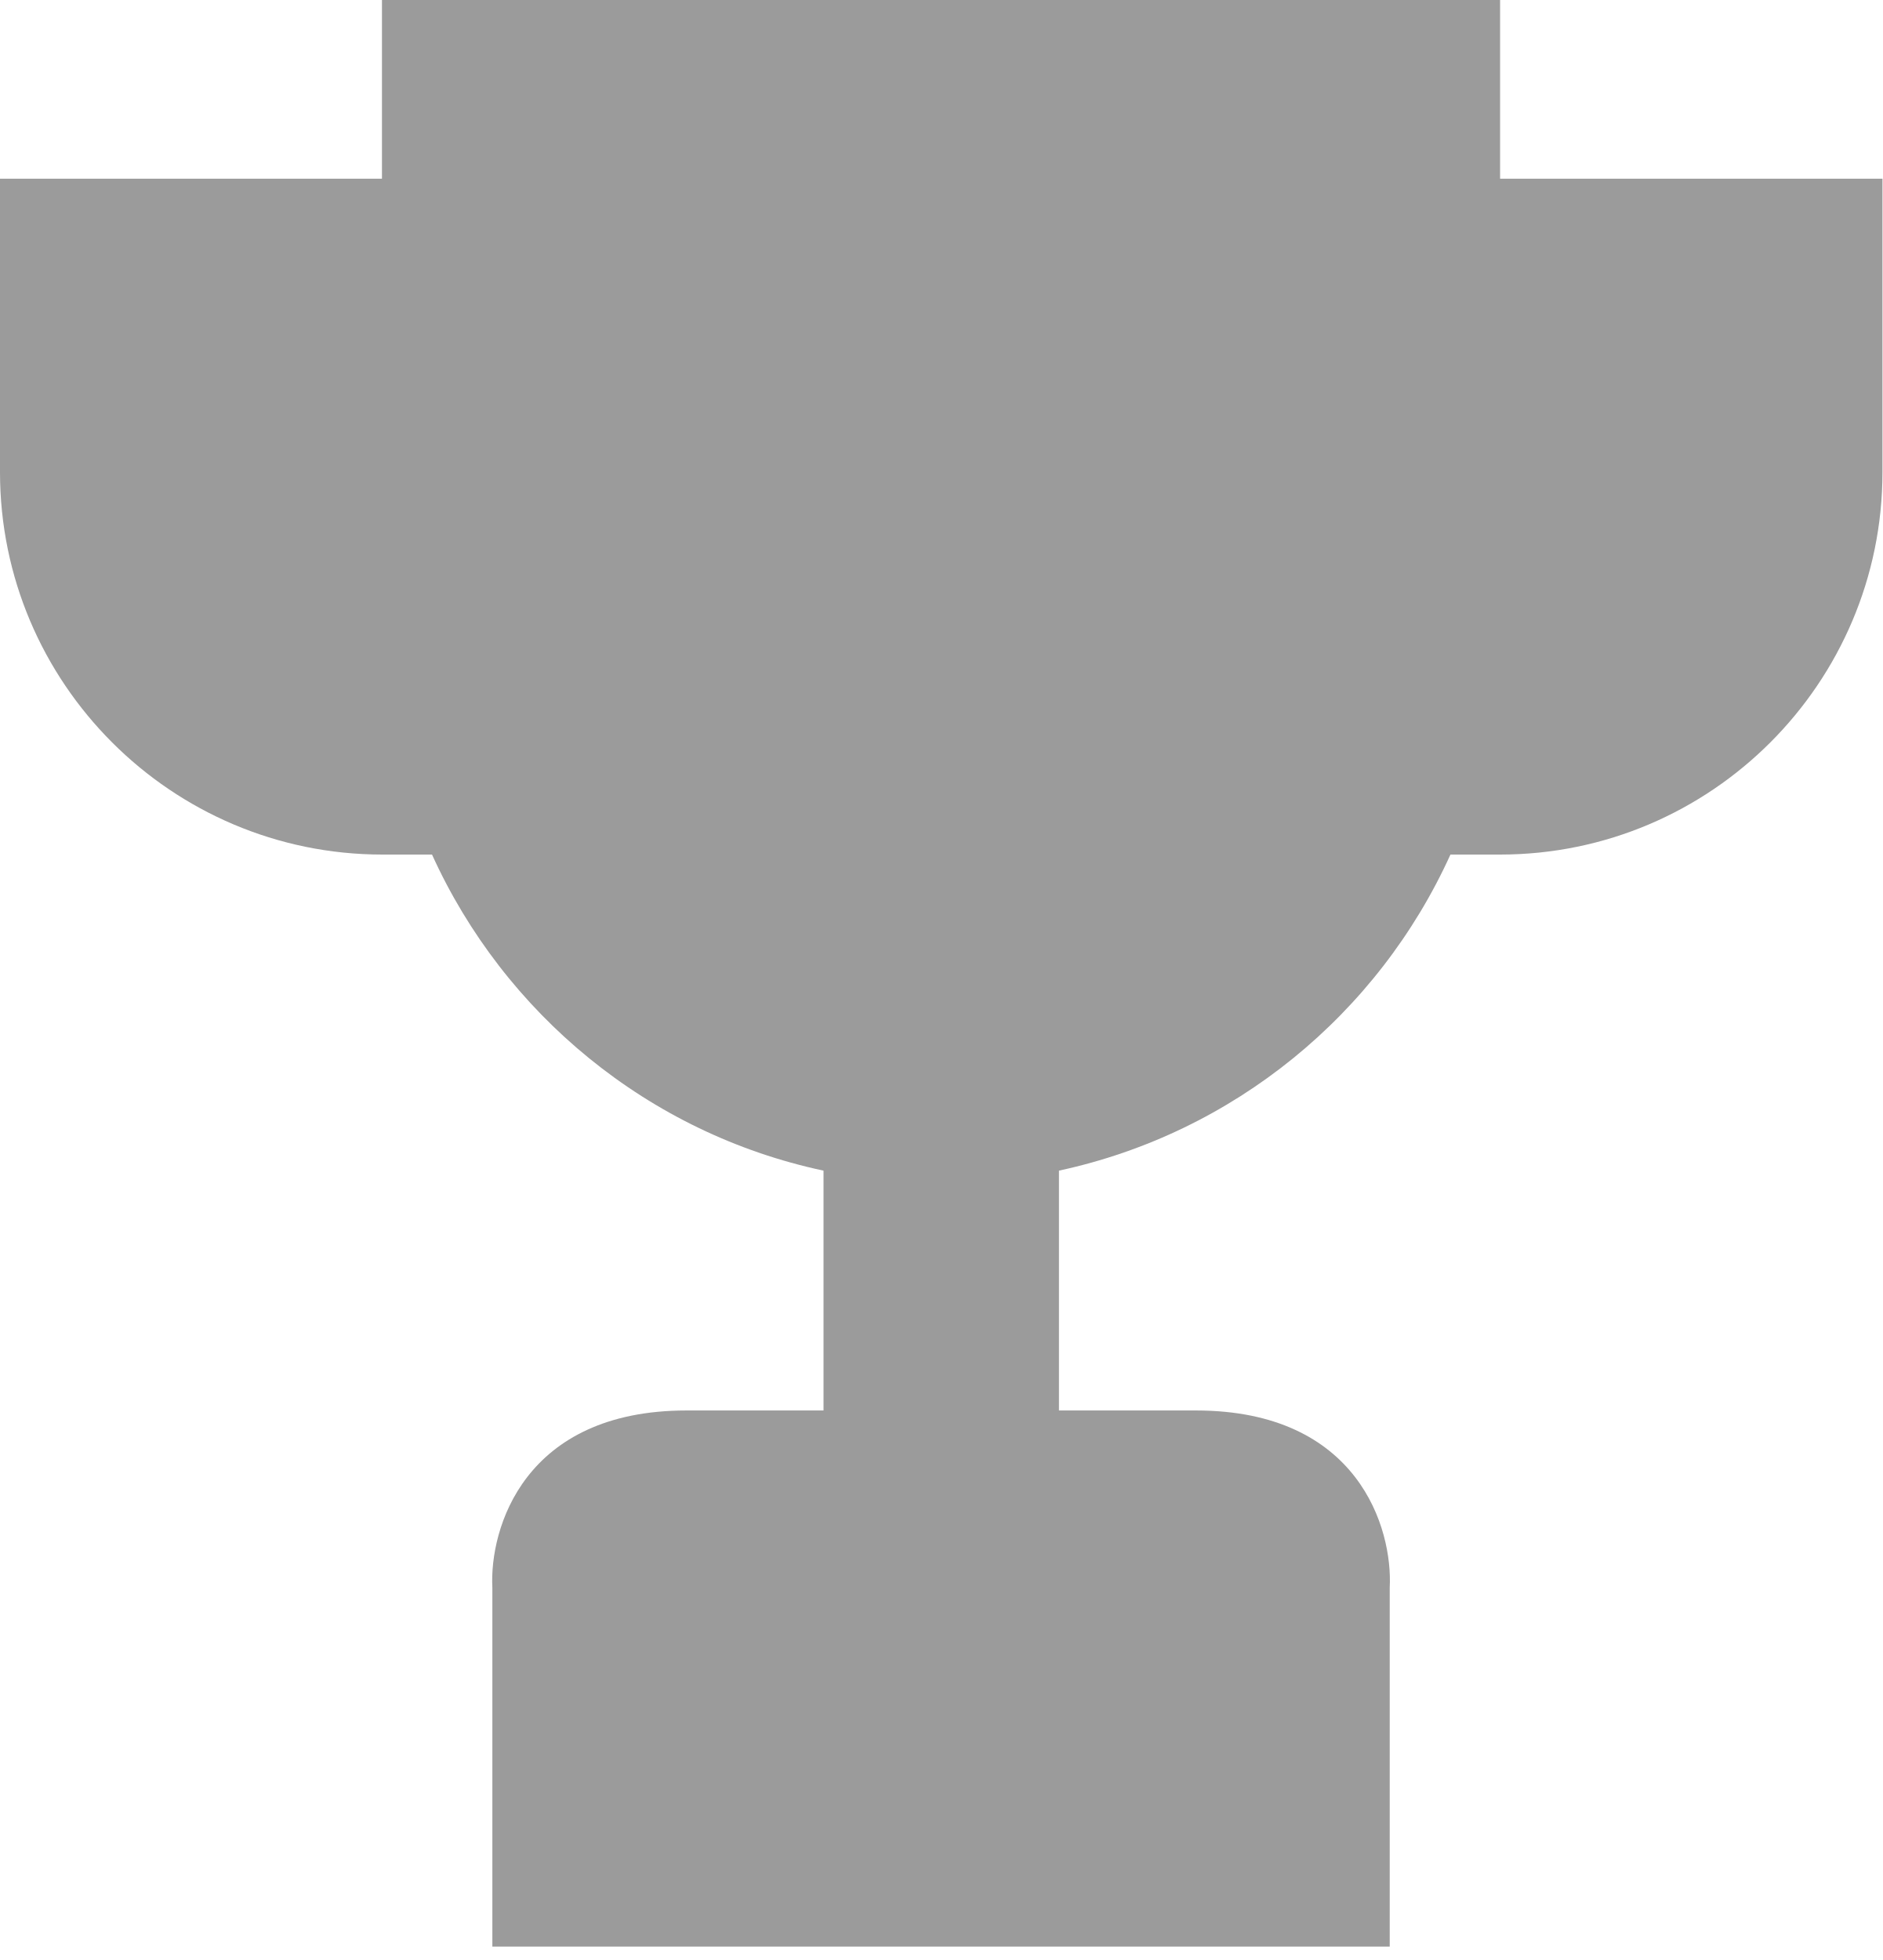
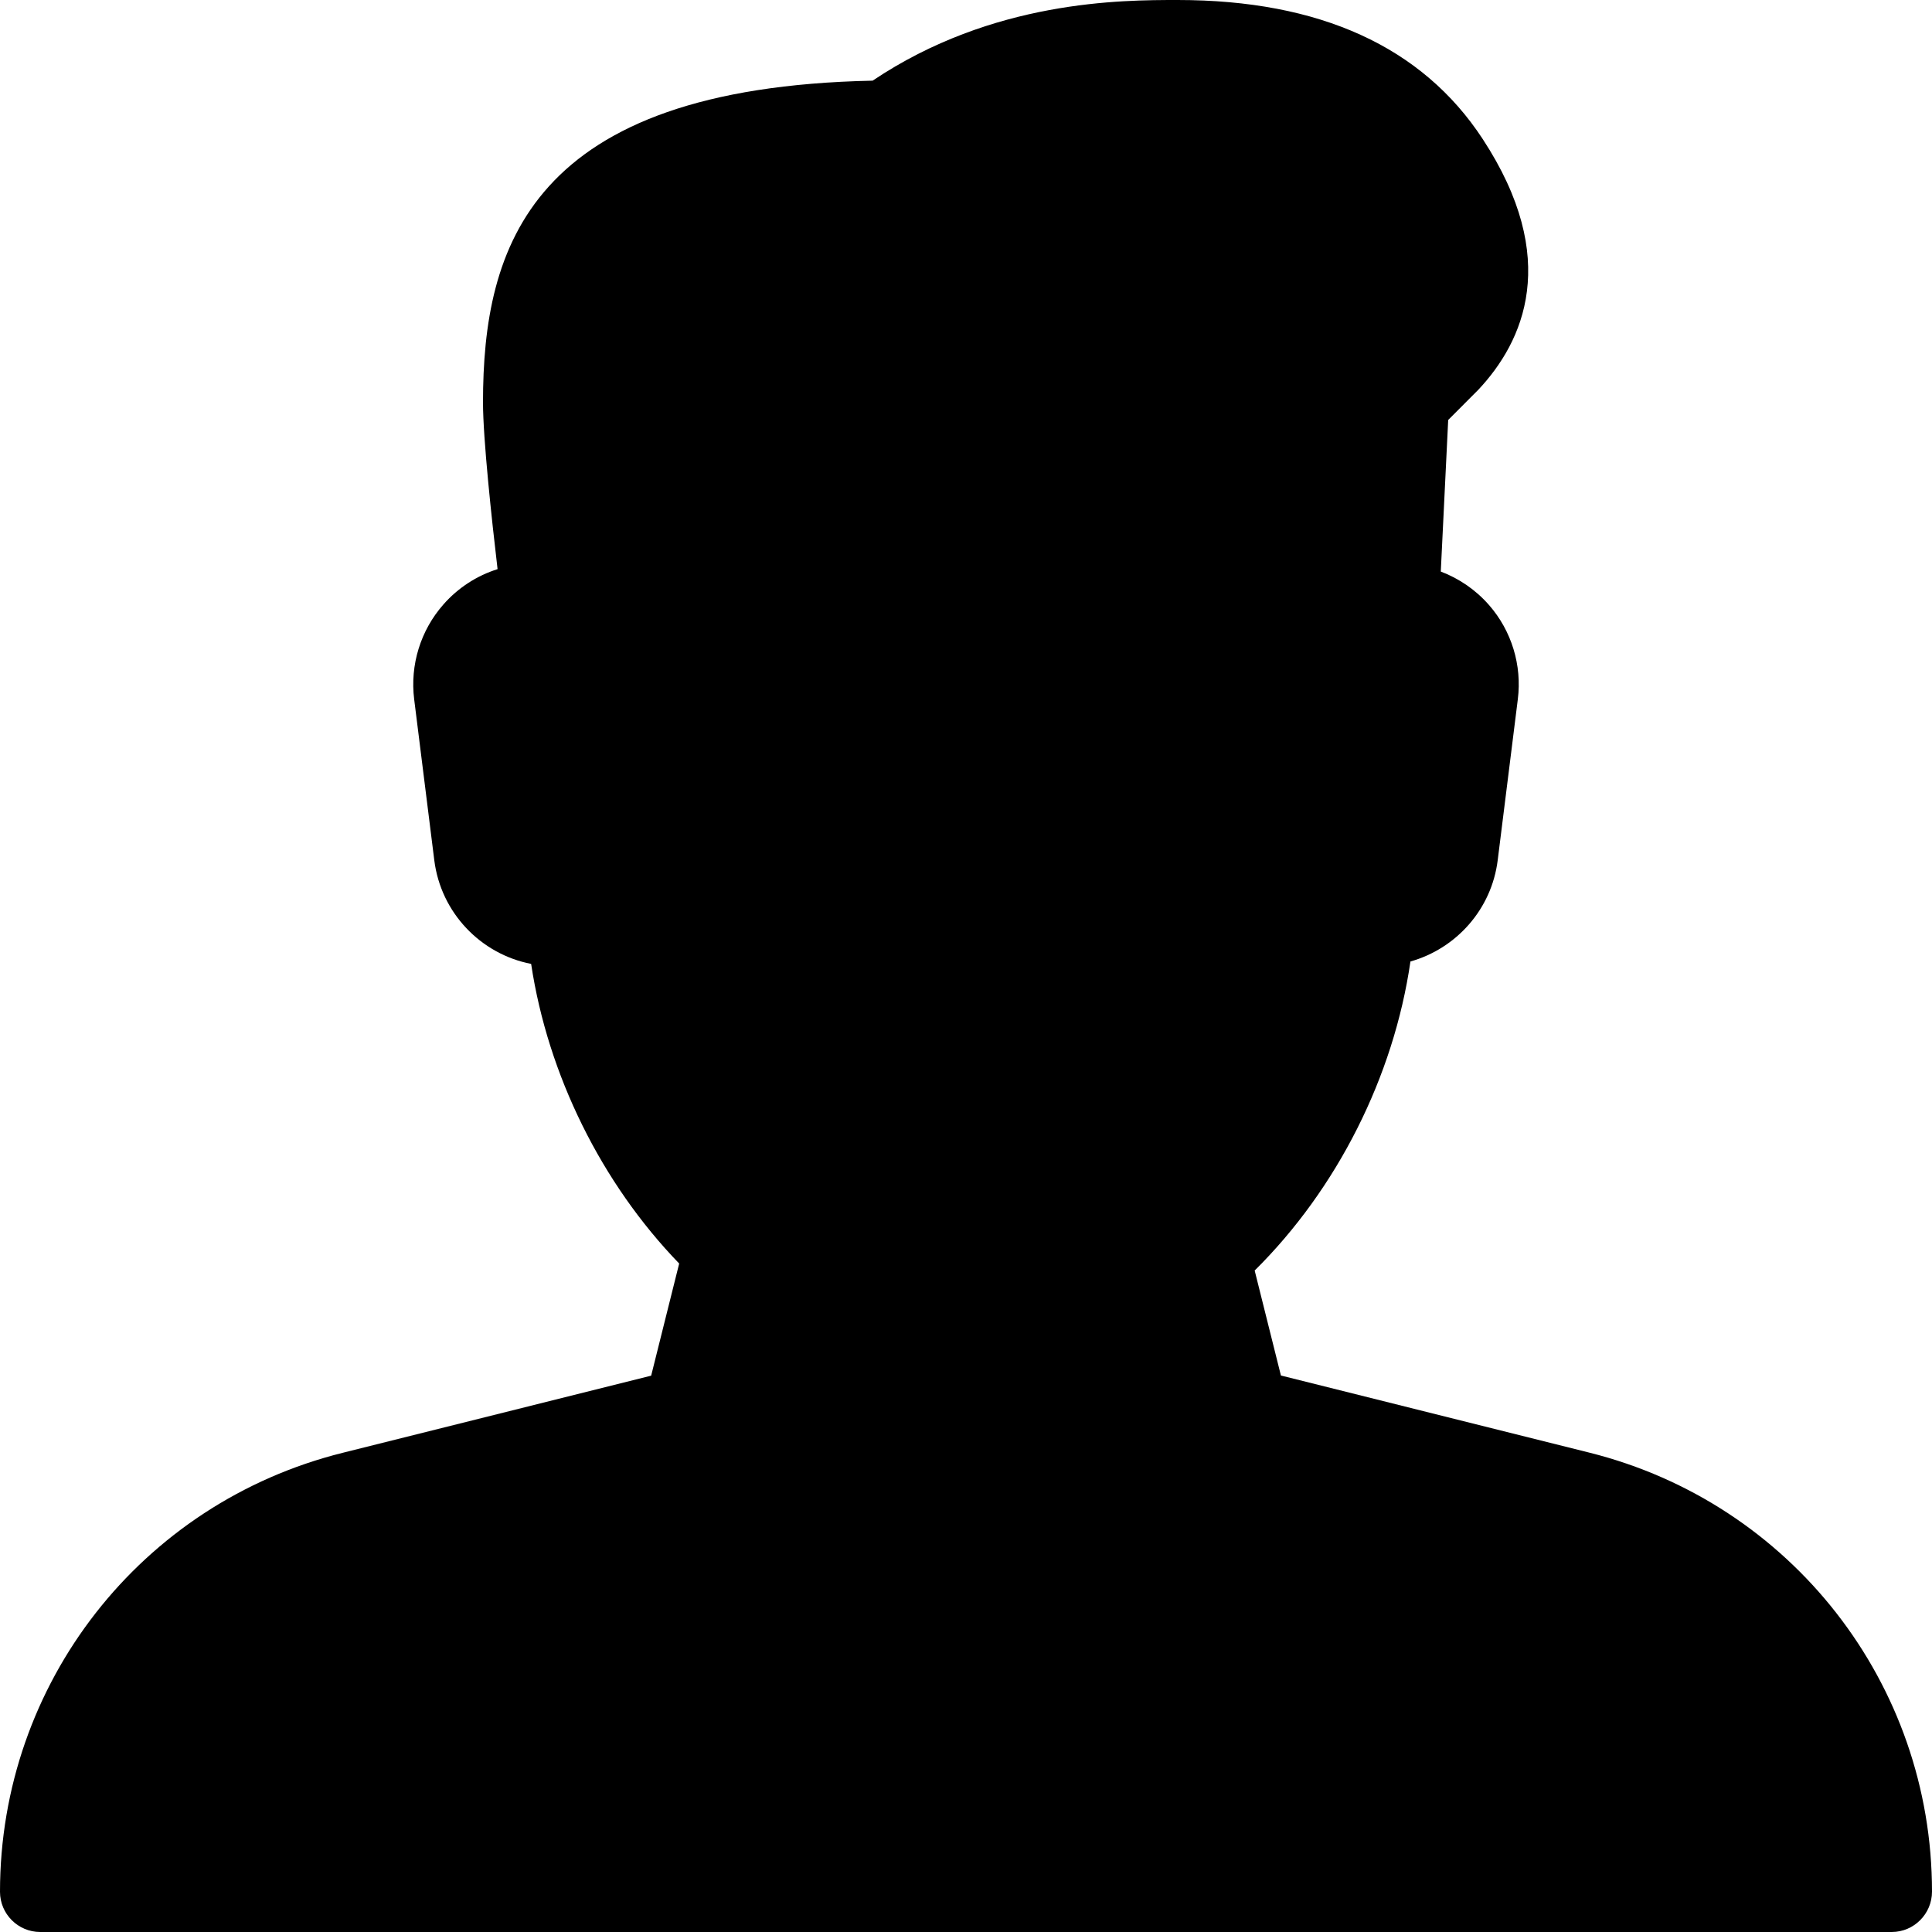
- <svg xmlns="http://www.w3.org/2000/svg" width="73" height="76" viewBox="0 0 73 76" fill="none">
-   <path d="M14.812 0H58.172V6.929H73V18.308C73 26.484 66.348 33.136 58.172 33.136H56.247C53.445 39.31 47.856 43.929 41.065 45.392V54.692H46.378C52.68 54.692 54.013 59.27 53.892 61.56V75.479H19.093V61.56C18.977 59.27 20.32 54.692 26.622 54.692H31.935V45.392C25.144 43.945 19.555 39.31 16.753 33.136H14.828C6.652 33.136 0 26.484 0 18.308V6.929H14.812V0Z" fill="#9B9B9B" />
+ <svg xmlns="http://www.w3.org/2000/svg" version="1.1" id="Capa_1" x="0px" y="0px" viewBox="0 0 512 512" style="enable-background:new 0 0 512 512;" xml:space="preserve">
+   <g>
+     <g>
+       <path d="M421.184,384.96l-81.728-20.437l-6.955-27.819c21.867-21.653,36.843-51.392,41.28-81.899    c12.117-3.413,21.504-13.803,23.125-26.837l5.333-42.667c1.131-9.003-1.643-18.112-7.616-24.939    c-3.499-4.011-7.915-7.04-12.8-8.896l1.963-40.171l7.979-8c12.011-12.779,21.973-34.688,1.152-66.475    C376.917,12.395,349.739,0,312.107,0c-14.848,0-49.024,0-80.853,21.376C140.373,23.275,128,65.493,128,106.667    c0,9.579,2.325,31.147,3.861,44.16c-5.483,1.728-10.453,4.928-14.336,9.344c-6.08,6.891-8.896,16.043-7.765,25.152l5.333,42.667    c1.749,13.909,12.309,24.853,25.664,27.456c4.416,29.333,18.624,58.112,39.232,79.403l-7.424,29.717l-81.728,20.437    C37.333,398.336,0,446.165,0,501.333C0,507.221,4.779,512,10.667,512h490.667c5.888,0,10.667-4.821,10.667-10.709    C512,446.165,474.667,398.336,421.184,384.96z" />
+     </g>
+   </g>
+   <g>
+ </g>
+   <g>
+ </g>
+   <g>
+ </g>
+   <g>
+ </g>
+   <g>
+ </g>
+   <g>
+ </g>
+   <g>
+ </g>
+   <g>
+ </g>
+   <g>
+ </g>
+   <g>
+ </g>
+   <g>
+ </g>
+   <g>
+ </g>
+   <g>
+ </g>
+   <g>
+ </g>
+   <g>
+ </g>
</svg>
